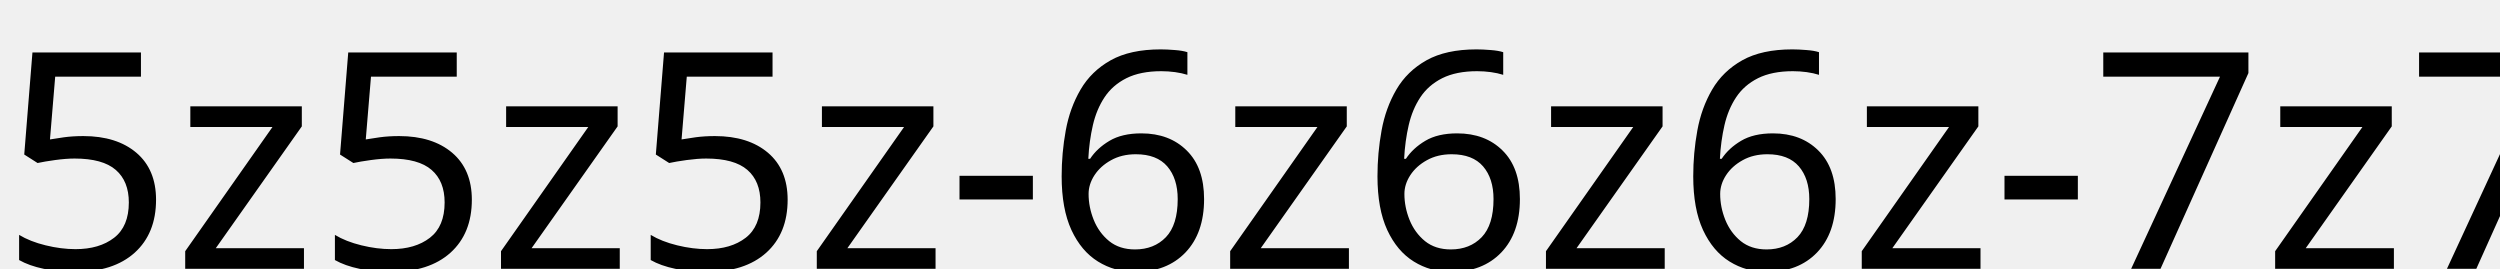
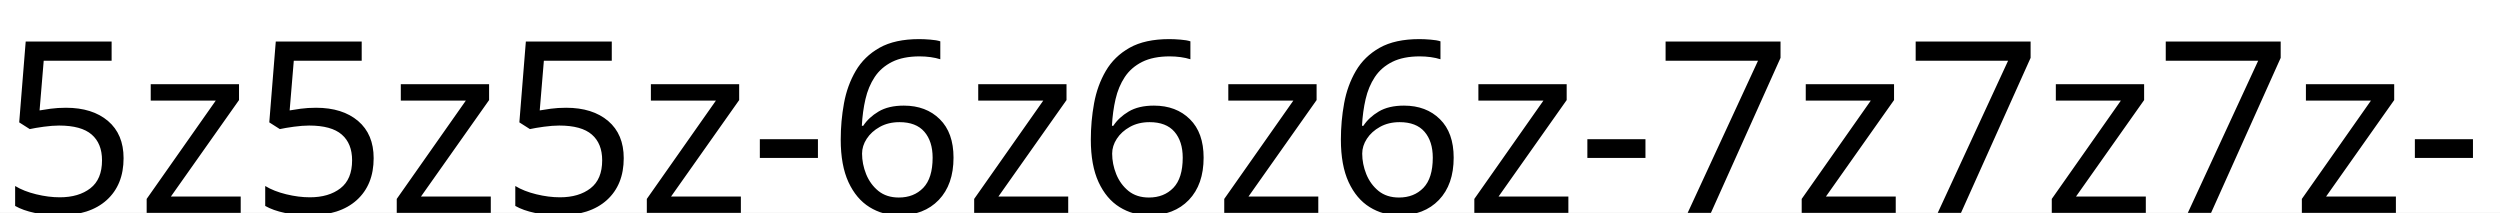
- <svg xmlns="http://www.w3.org/2000/svg" width="1583.808" height="170.112" viewBox="0 0 419.049 45.009" version="1.1" id="svg1">
+ <svg xmlns="http://www.w3.org/2000/svg" width="2000" height="170.112" viewBox="0 0 529.167 45.009" version="1.1" id="svg1">
  <defs id="defs1" />
  <g id="layer1">
+     <rect style="fill:#ffffff;stroke:#000000;stroke-width:0;paint-order:markers stroke fill;fill-opacity:1" id="rect1" width="529.167" height="44.979" x="0" y="-1.5068053e-06" />
    <text xml:space="preserve" style="font-style:normal;font-variant:normal;font-weight:normal;font-stretch:normal;font-size:50.8px;font-family:Riichi-Mahjong;-inkscape-font-specification:'Riichi-Mahjong, Normal';font-variant-ligatures:normal;font-variant-caps:normal;font-variant-numeric:normal;font-variant-east-asian:normal;text-align:start;writing-mode:lr-tb;direction:ltr;text-anchor:start;fill:#000000;stroke:#000000;stroke-width:0;paint-order:markers stroke fill" x="0" y="45.06" id="text1">
      <tspan id="tspan1" style="font-style:normal;font-variant:normal;font-weight:normal;font-stretch:normal;font-size:50.8px;font-family:Riichi-Mahjong;-inkscape-font-specification:'Riichi-Mahjong, Normal';font-variant-ligatures:normal;font-variant-caps:normal;font-variant-numeric:normal;font-variant-east-asian:normal;stroke-width:0" x="0" y="45.06">5z5z5z-6z6z6z-7z7z7z-1m2m3m4p4p</tspan>
    </text>
  </g>
</svg>
